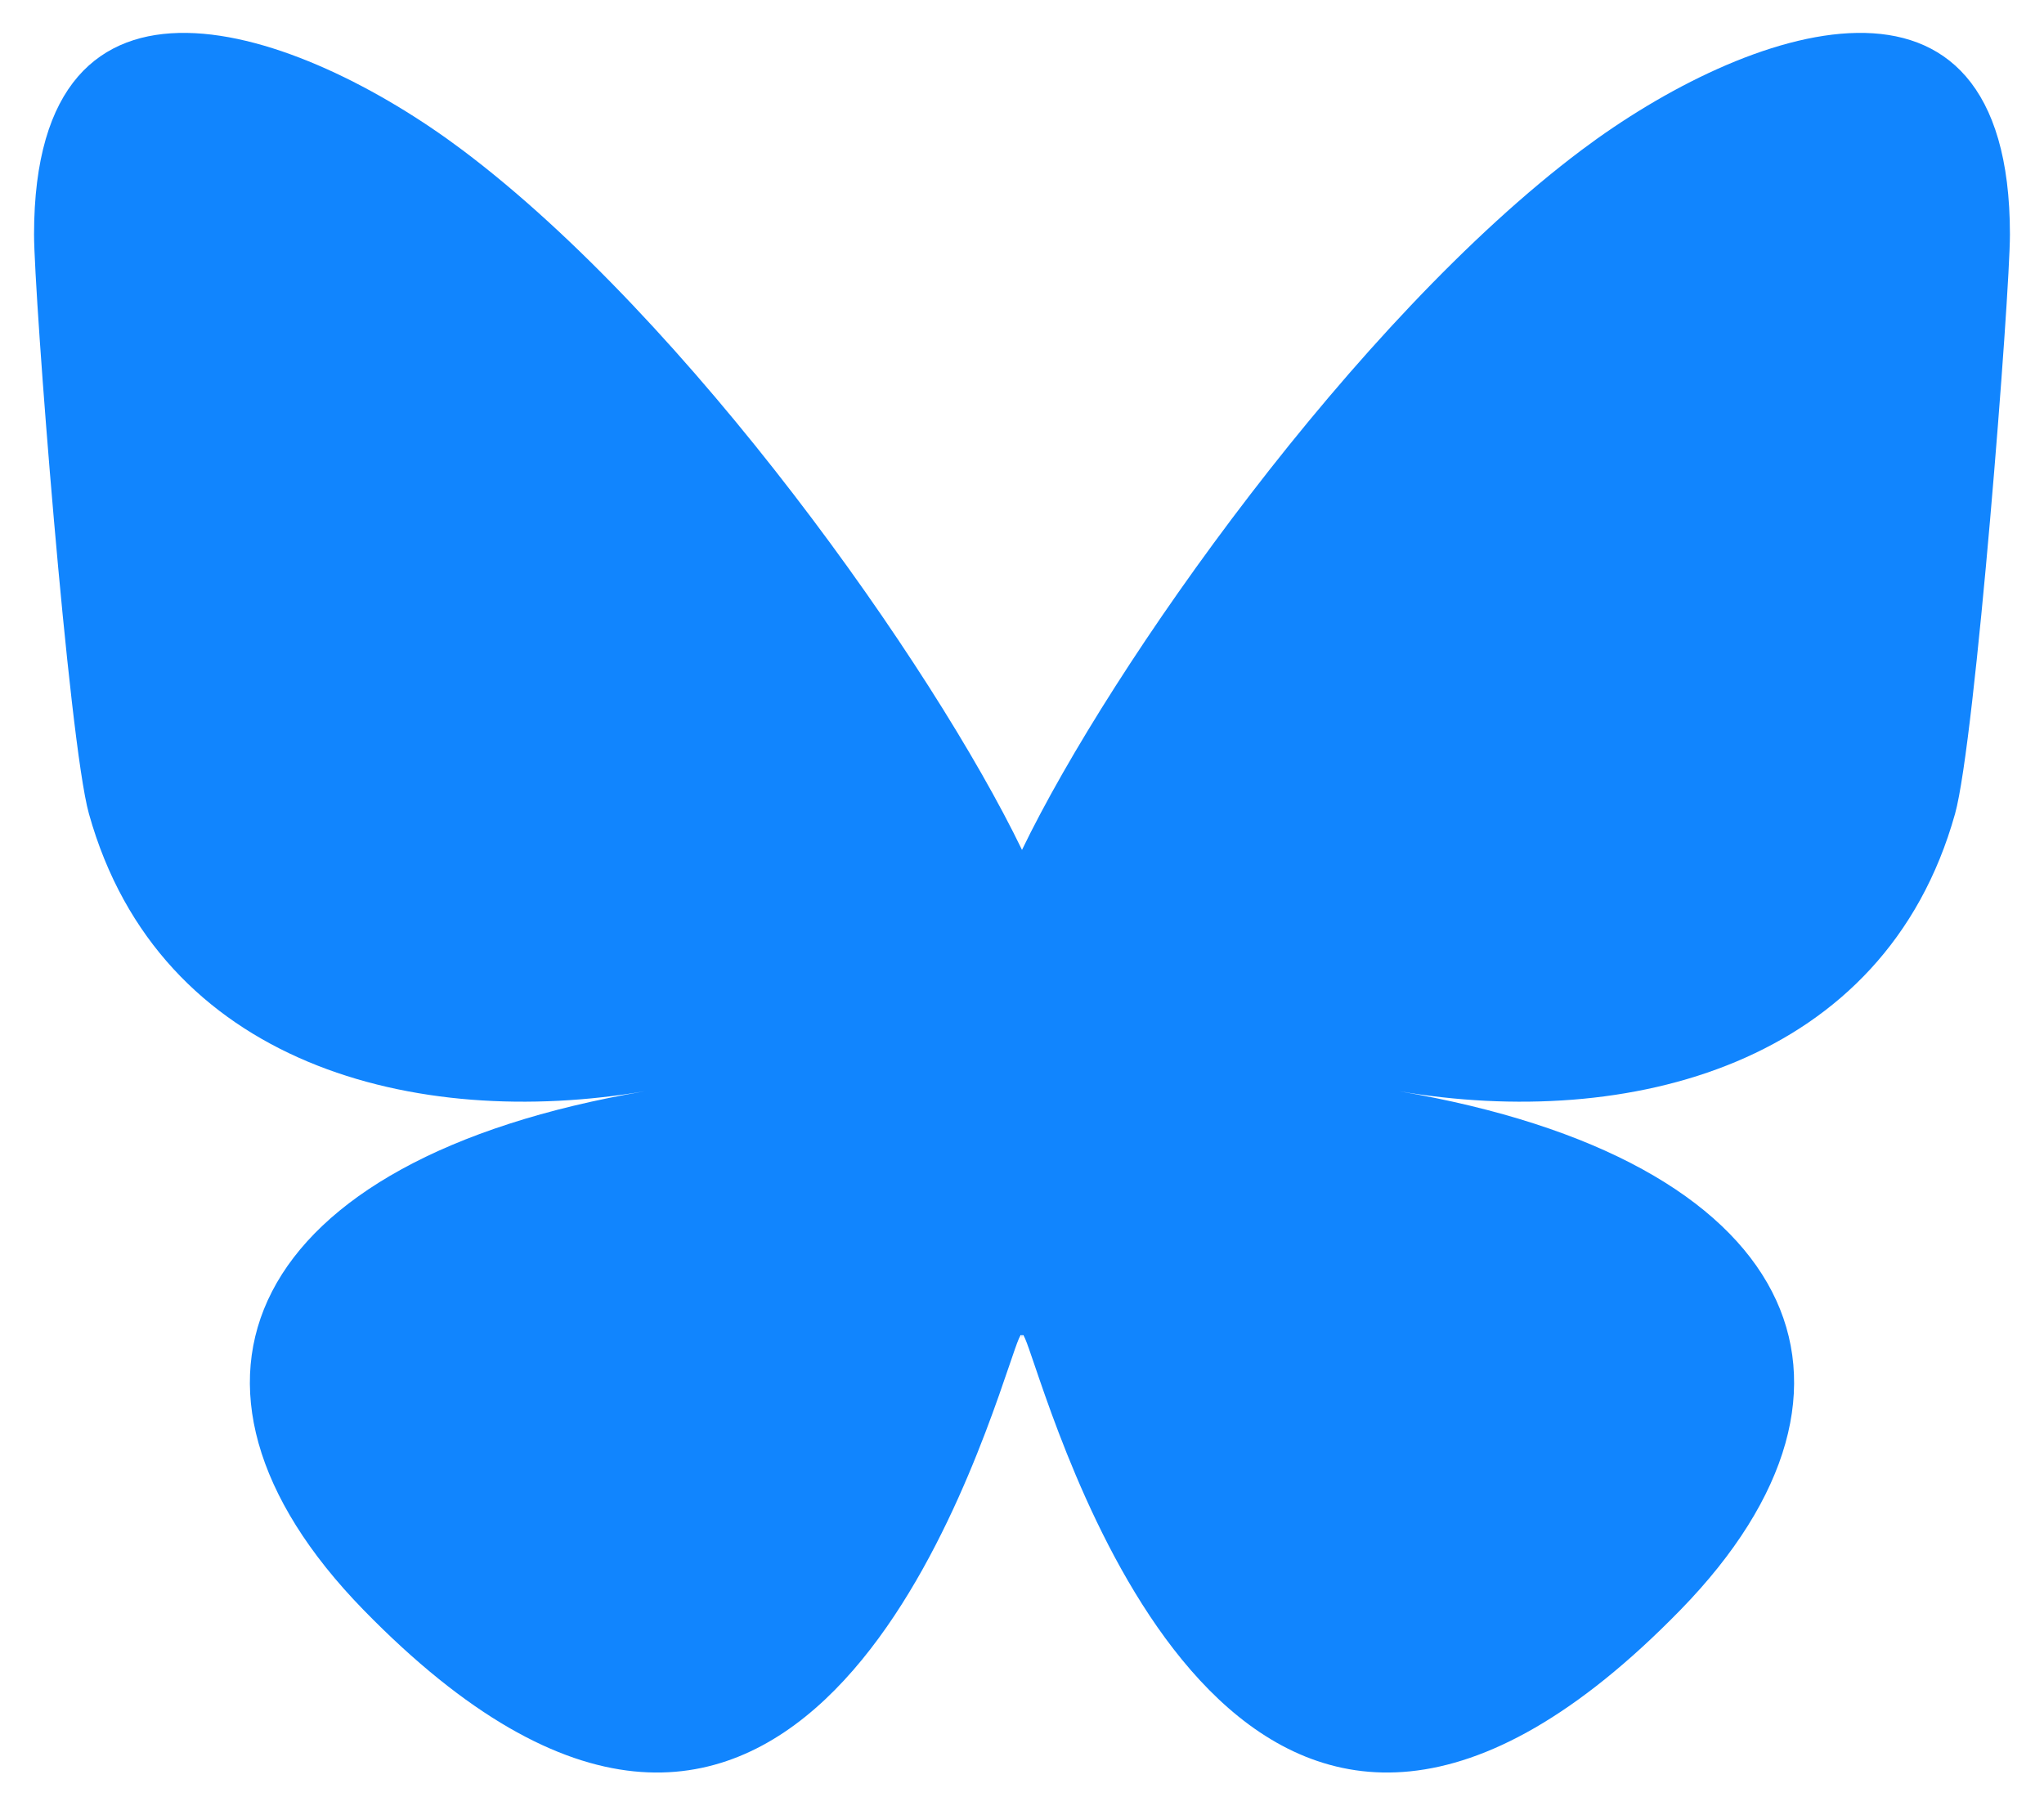
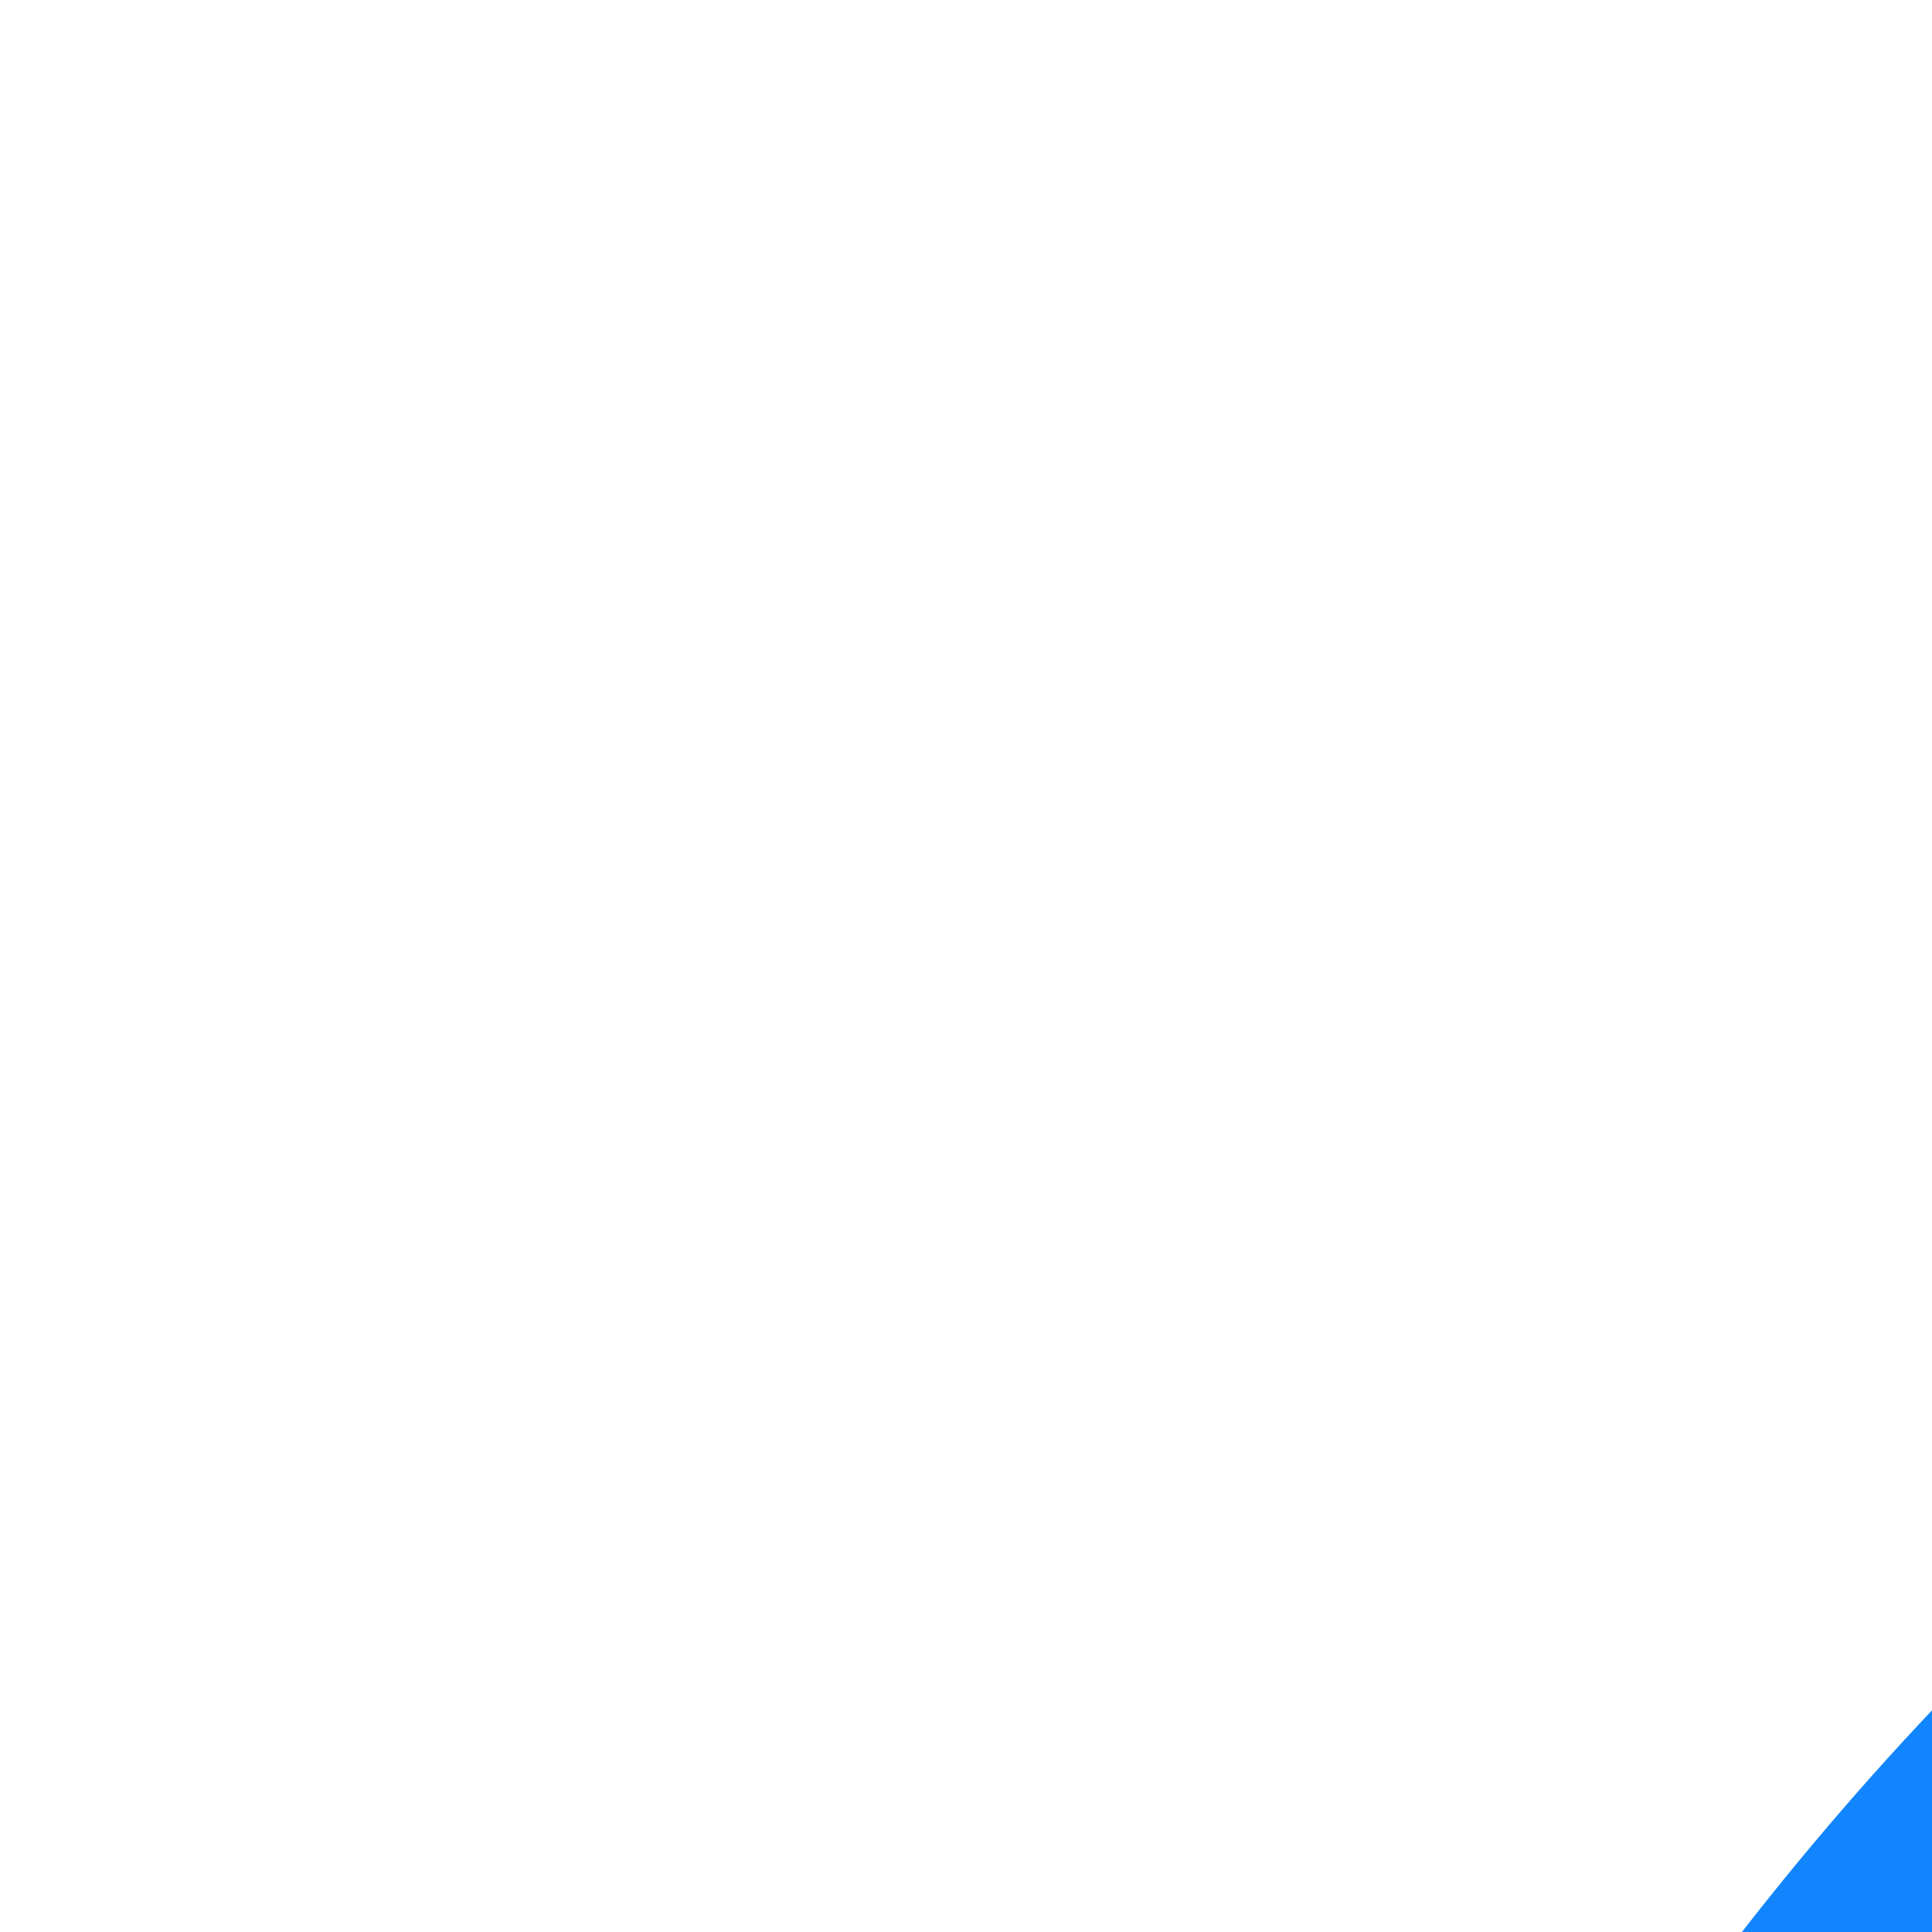
- <svg xmlns="http://www.w3.org/2000/svg" width="600" height="530" version="1.1">
+ <svg xmlns="http://www.w3.org/2000/svg" width="24" height="24" version="1.1">
  <path d="m135.72 44.03c66.496 49.921 138.02 151.14 164.28 205.46 26.262-54.316 97.782-155.54 164.28-205.46 47.98-36.021 125.72-63.892 125.72 24.795 0 17.712-10.155 148.79-16.111 170.07-20.703 73.984-96.144 92.854-163.25 81.433 117.3 19.964 147.14 86.092 82.697 152.22-122.39 125.59-175.91-31.511-189.63-71.766-2.514-7.38-3.69-10.832-3.708-7.896-0.017-2.936-1.194 0.517-3.708 7.896-13.714 40.255-67.233 197.36-189.63 71.766-64.444-66.128-34.605-132.26 82.697-152.22-67.108 11.421-142.55-7.449-163.25-81.433-5.956-21.282-16.111-152.36-16.111-170.07 0-88.687 77.742-60.816 125.72-24.795z" fill="#1185fe" />
</svg>
